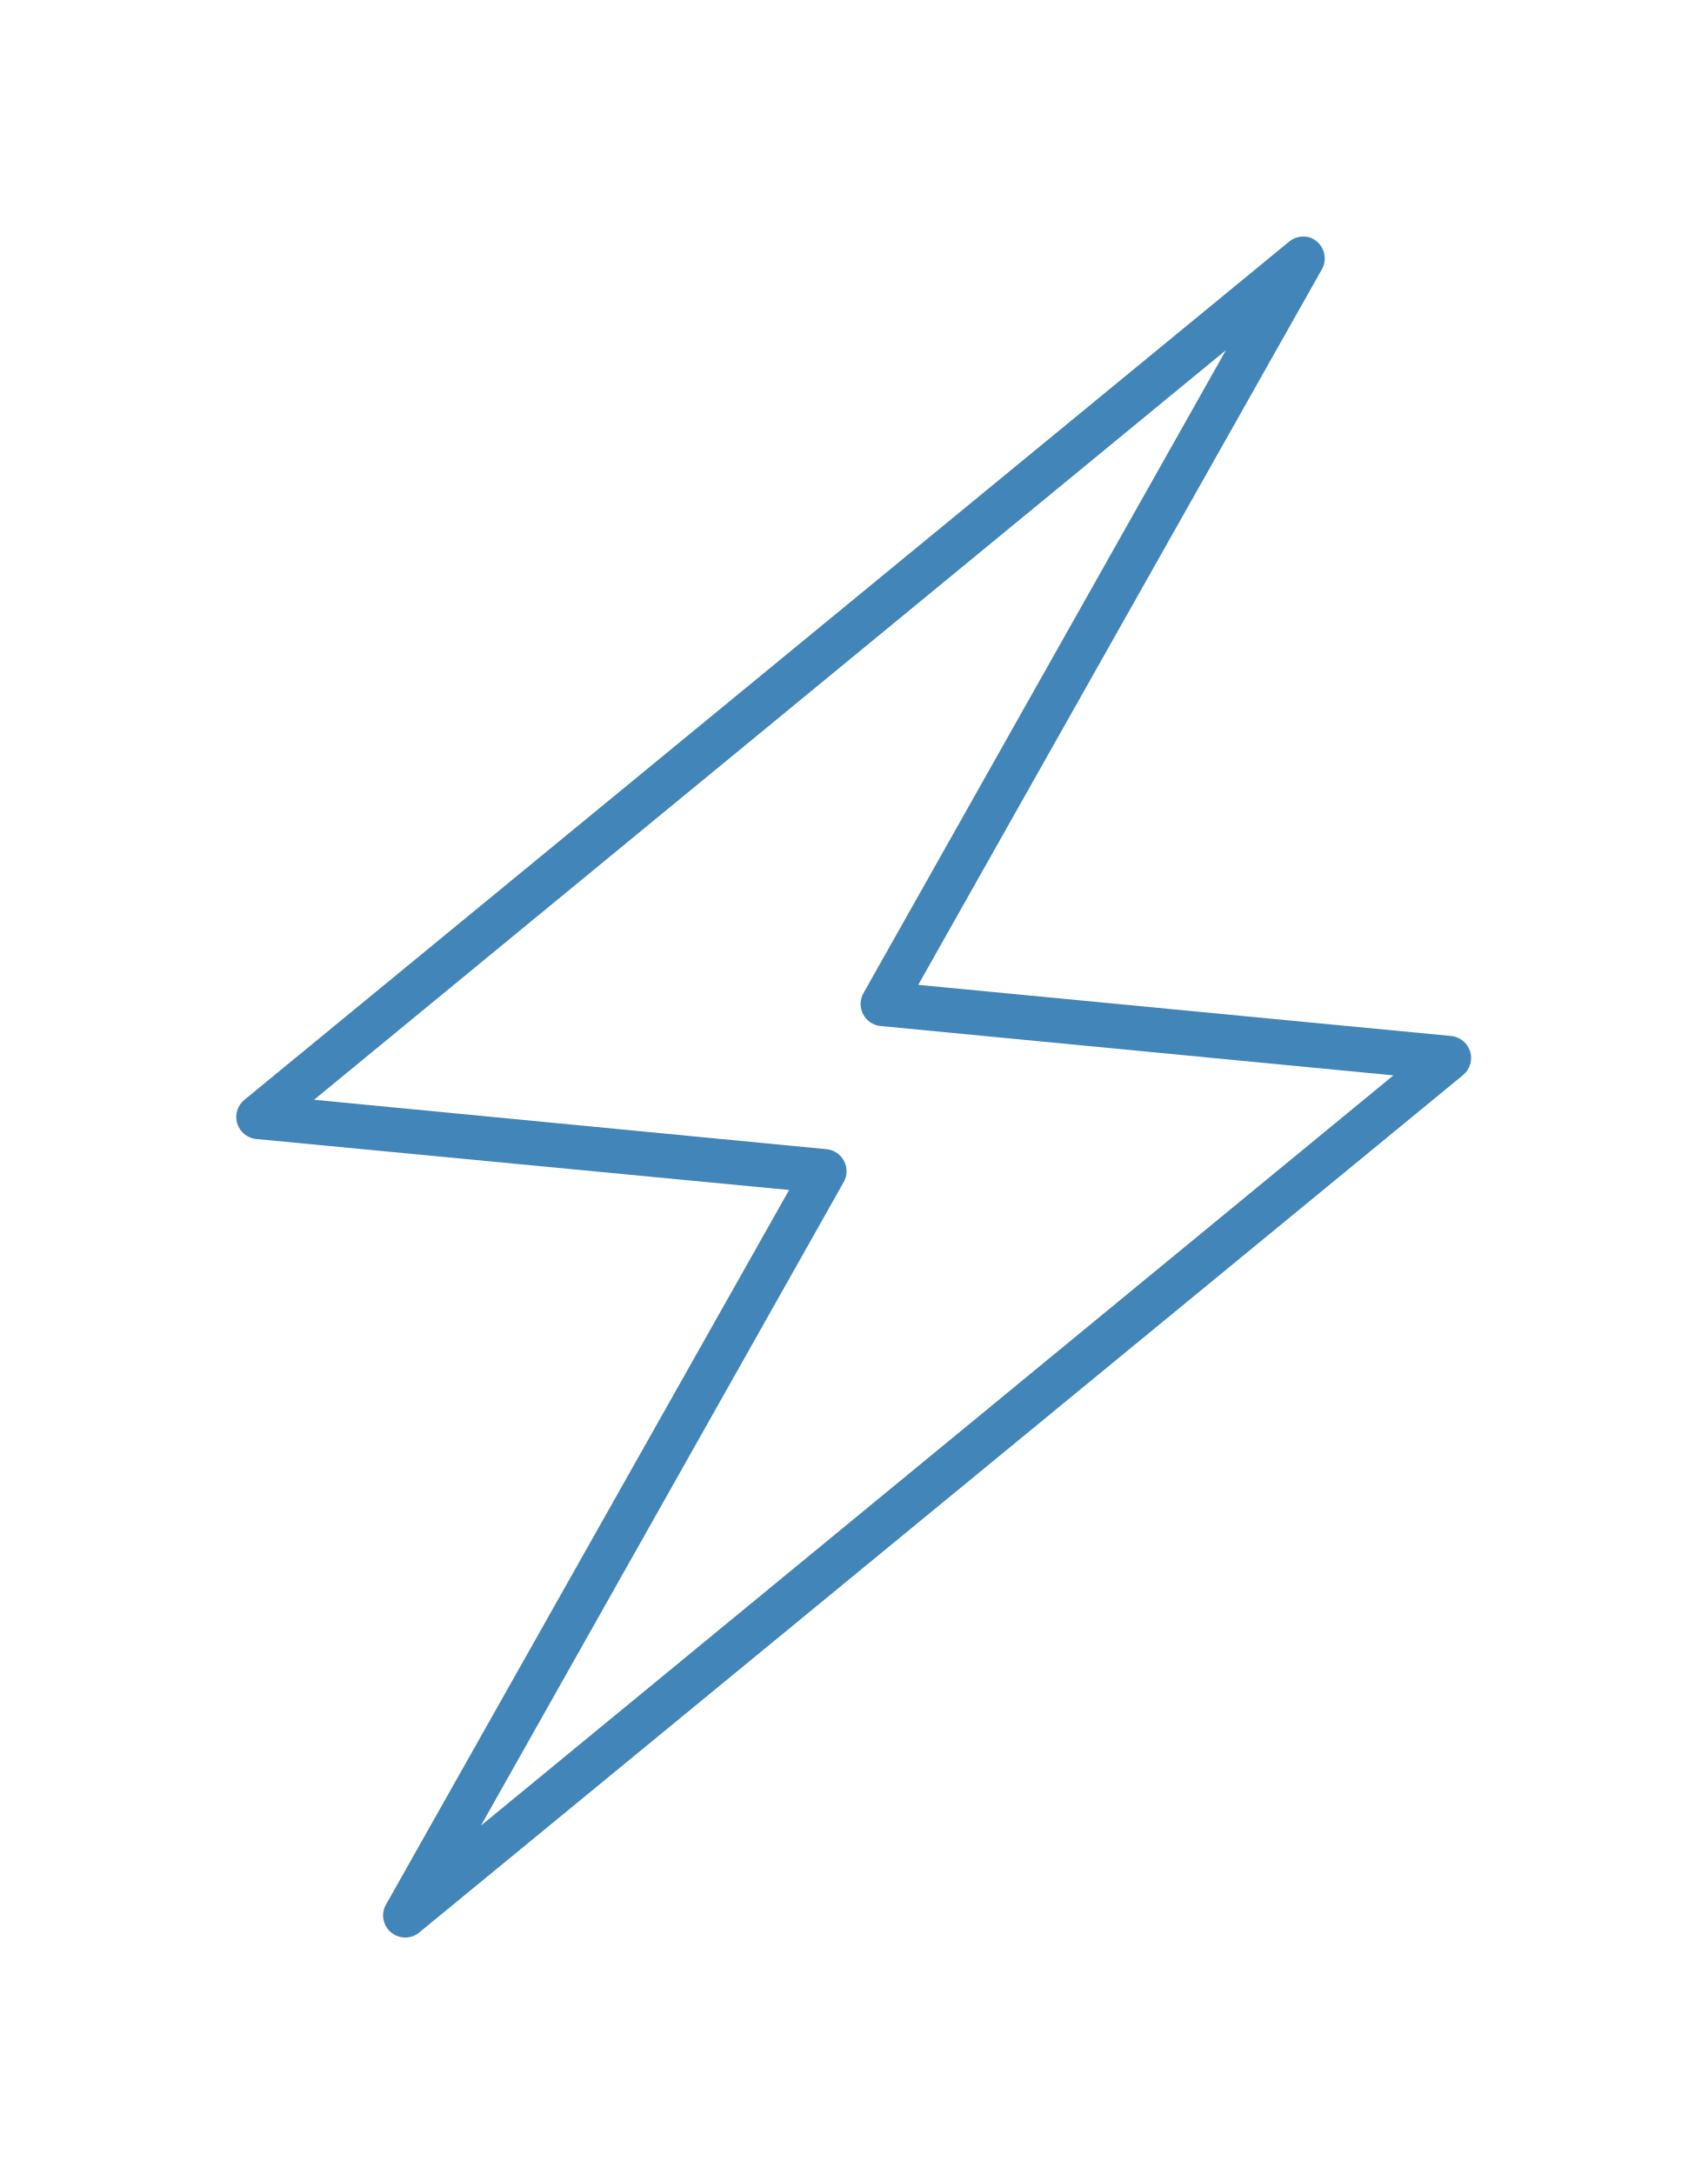
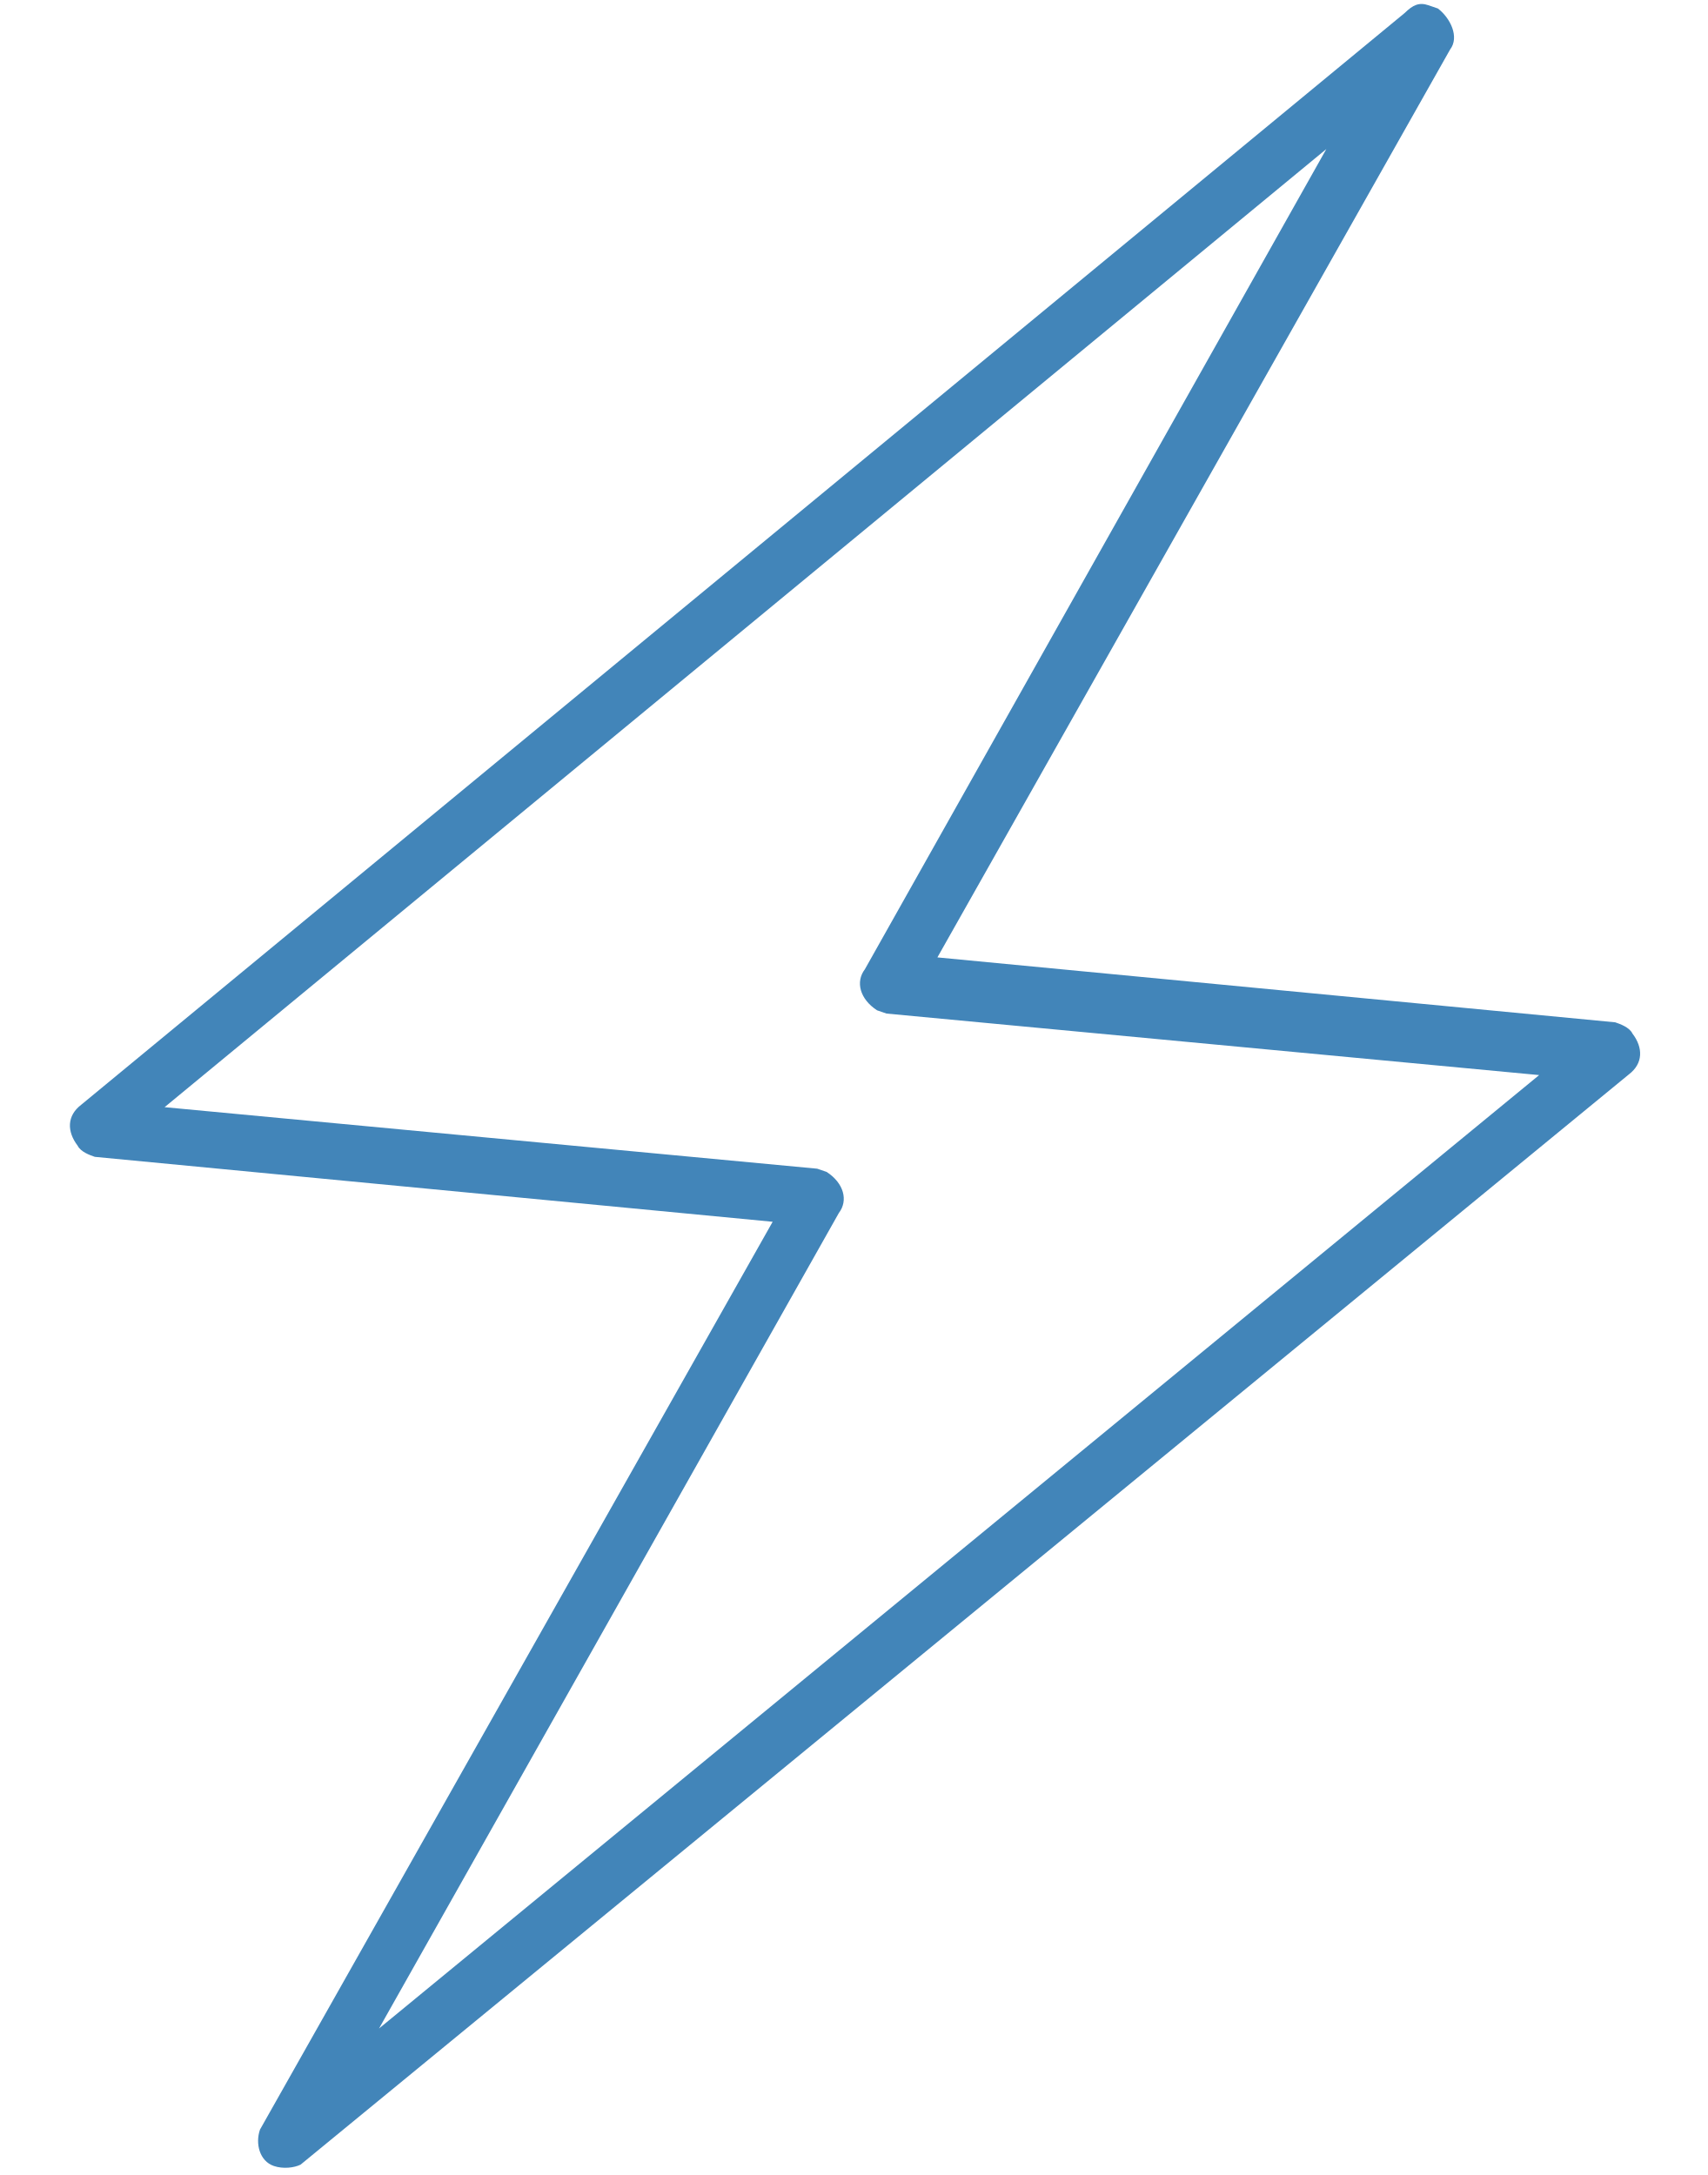
- <svg xmlns="http://www.w3.org/2000/svg" width="34.331" height="43.709" viewBox="0 0 34.331 43.709">
-   <g id="Group_529" data-name="Group 529" transform="translate(302.069 -914.841) rotate(19)">
-     <path id="Path_583" data-name="Path 583" d="M38.622,959.292a.445.445,0,0,0-.306.209L24.075,982.653a.445.445,0,0,0,.473.668L35.02,980.8l-2.99,16.251a.445.445,0,0,0,.807.306l14.242-23.152a.445.445,0,0,0-.473-.668l-10.473,2.518,2.99-16.251a.445.445,0,0,0-.5-.515Zm-.793,2.671-2.684,14.609a.445.445,0,0,0,.529.515l10.083-2.421L33.323,994.9l2.684-14.609a.445.445,0,0,0-.529-.515L25.4,982.194l12.434-20.23Z" transform="translate(0 0)" fill="#4285b9" />
+ <svg xmlns="http://www.w3.org/2000/svg" version="1.1" id="Layer_1" x="0px" y="0px" viewBox="0 0 34.3 43.7" style="enable-background:new 0 0 34.3 43.7;" xml:space="preserve">
+   <style type="text/css">
+ 	.st0{fill:#4285B9;}
+ </style>
+   <g id="Group_529" transform="translate(302.069 -914.841) rotate(19)">
+     <path id="Path_583" class="st0" d="M39.4,954.1c-0.2,0-0.3,0.1-0.4,0.3L21,983.8c-0.2,0.3-0.1,0.6,0.2,0.8c0.1,0.1,0.3,0.1,0.4,0.1   l13.3-3.2l-3.8,20.6c0,0.3,0.2,0.6,0.5,0.6c0.2,0,0.4-0.1,0.5-0.2l18.1-29.4c0.2-0.3,0.1-0.6-0.2-0.8c-0.1-0.1-0.3-0.1-0.4-0.1   l-13.3,3.2l3.8-20.6c0.1-0.3-0.2-0.6-0.5-0.7C39.6,954.1,39.5,954.1,39.4,954.1L39.4,954.1z M38.4,957.5L35,976.1   c-0.1,0.3,0.1,0.6,0.5,0.7c0.1,0,0.1,0,0.2,0l12.8-3.1l-15.8,25.7l3.4-18.5c0.1-0.3-0.1-0.6-0.5-0.7c-0.1,0-0.1,0-0.2,0l-12.8,3.1   L38.4,957.5L38.4,957.5z" />
  </g>
</svg>
